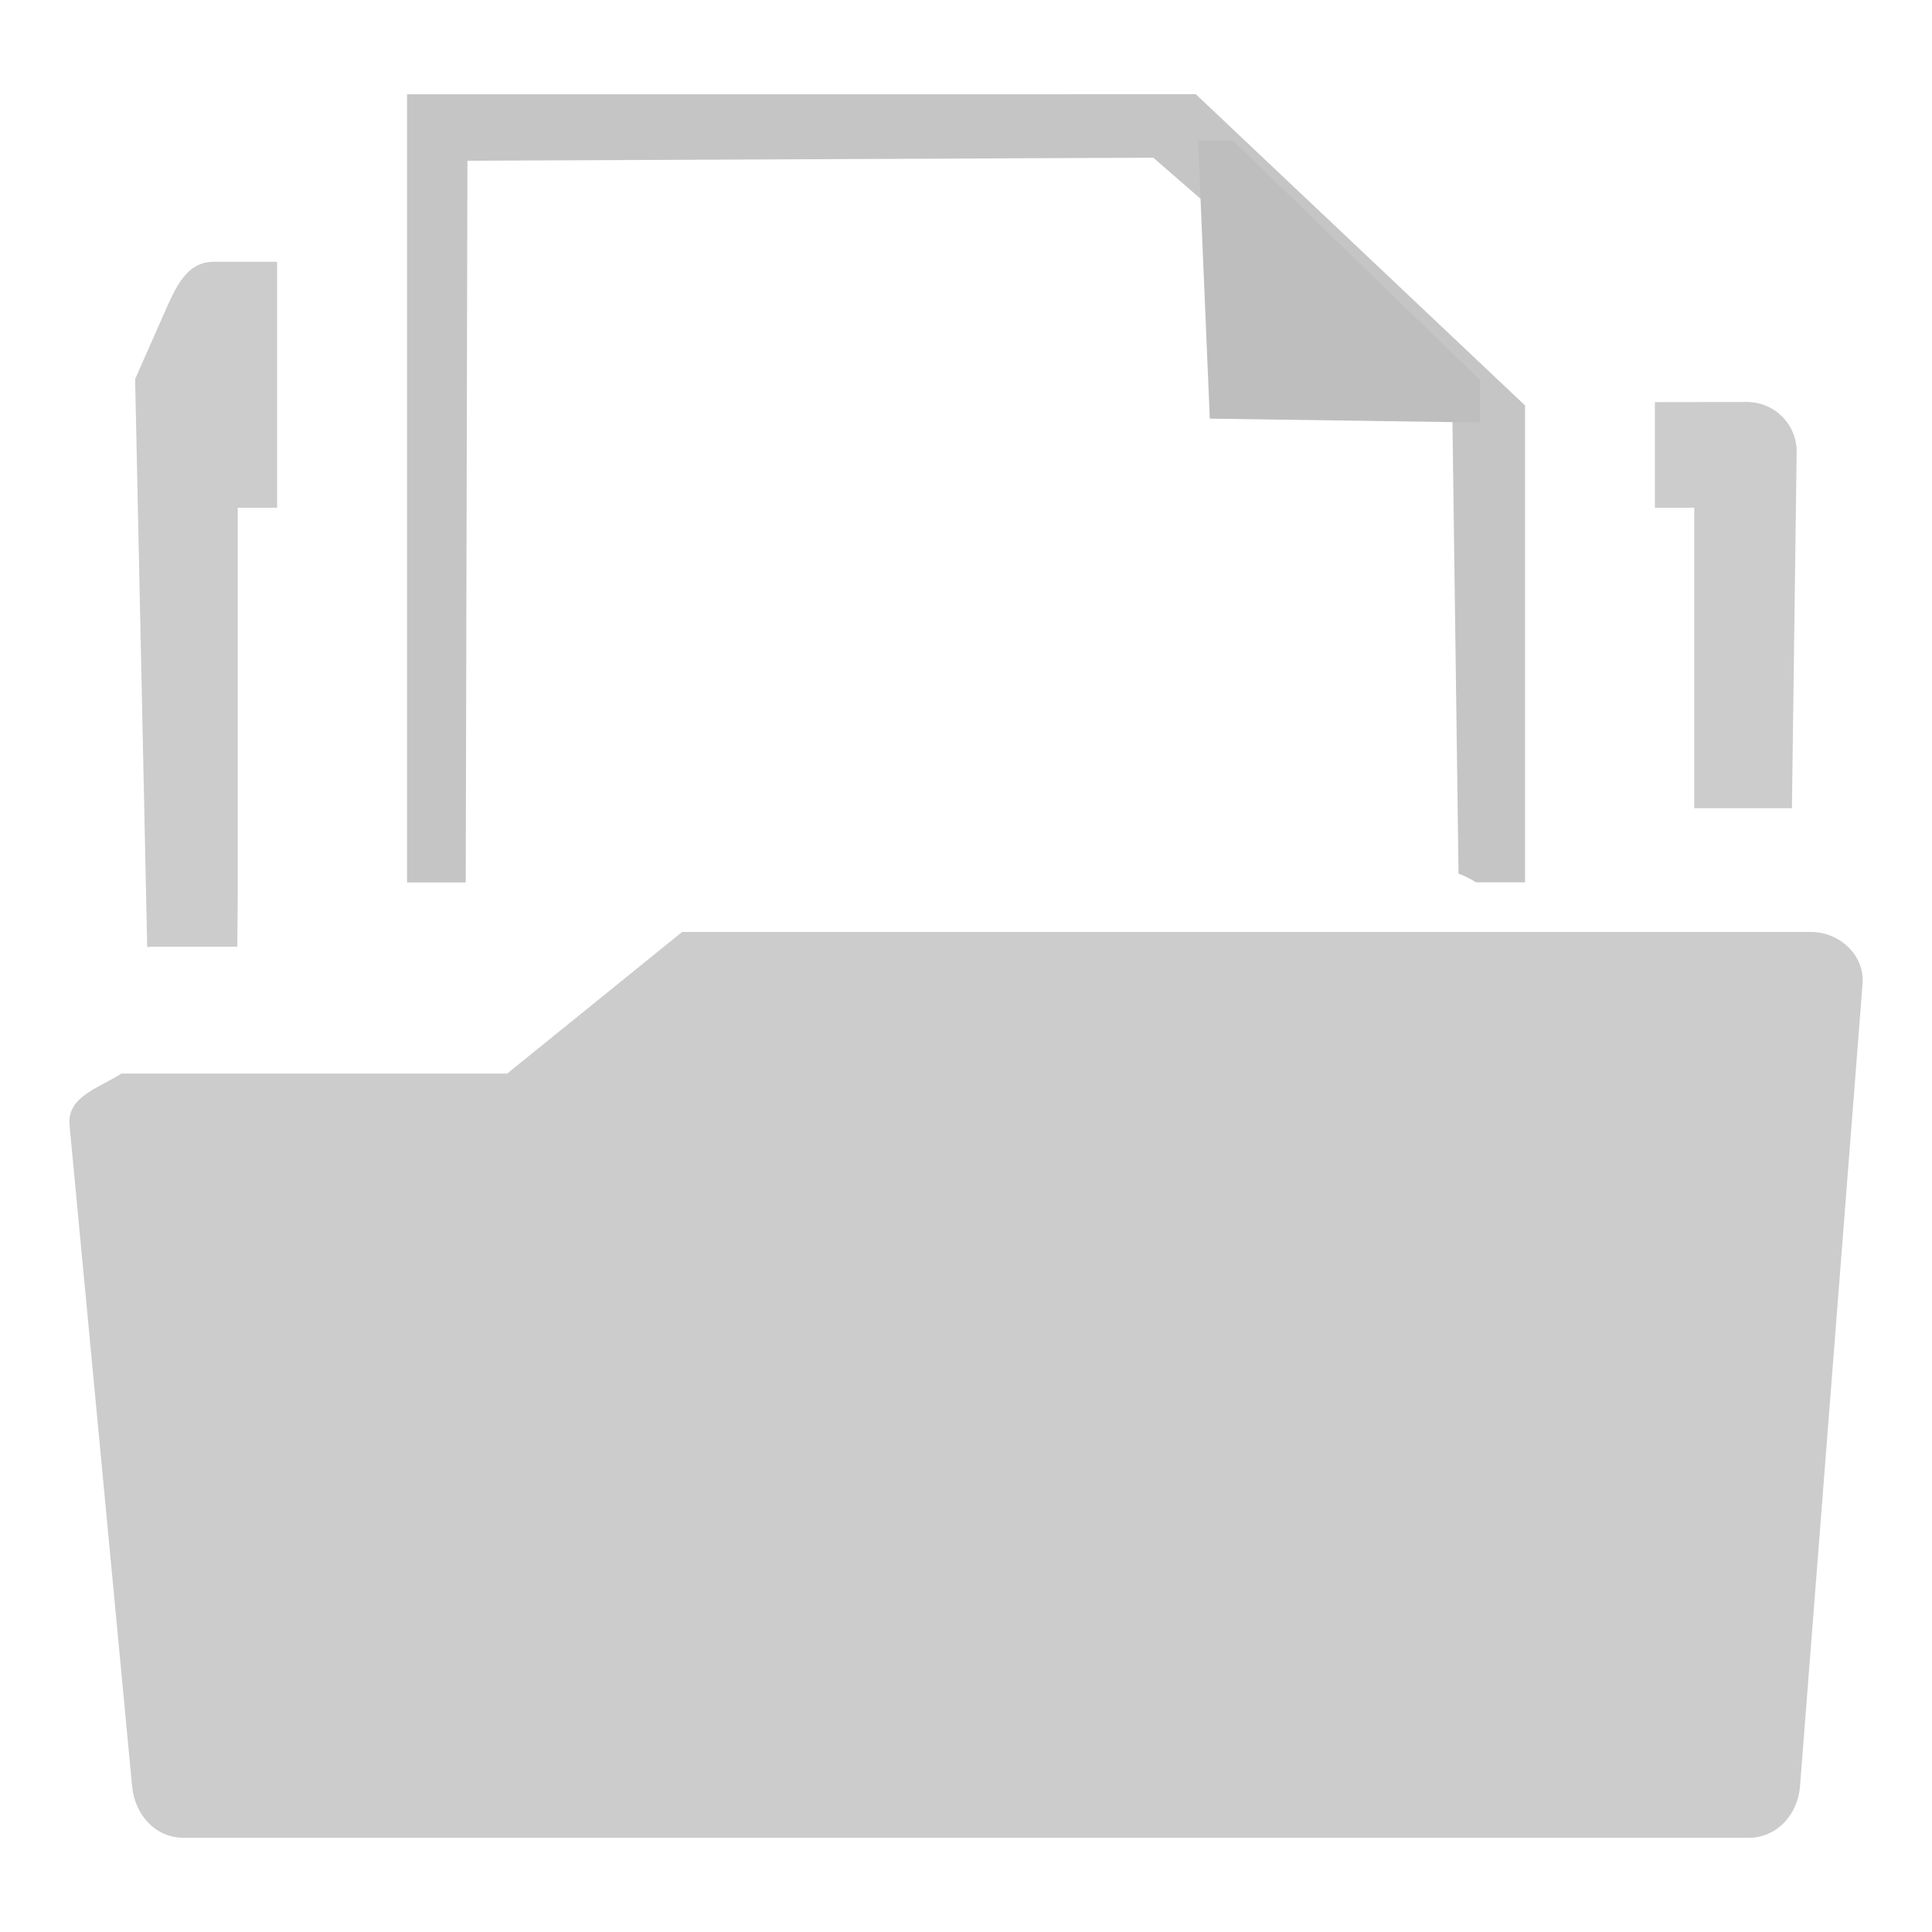
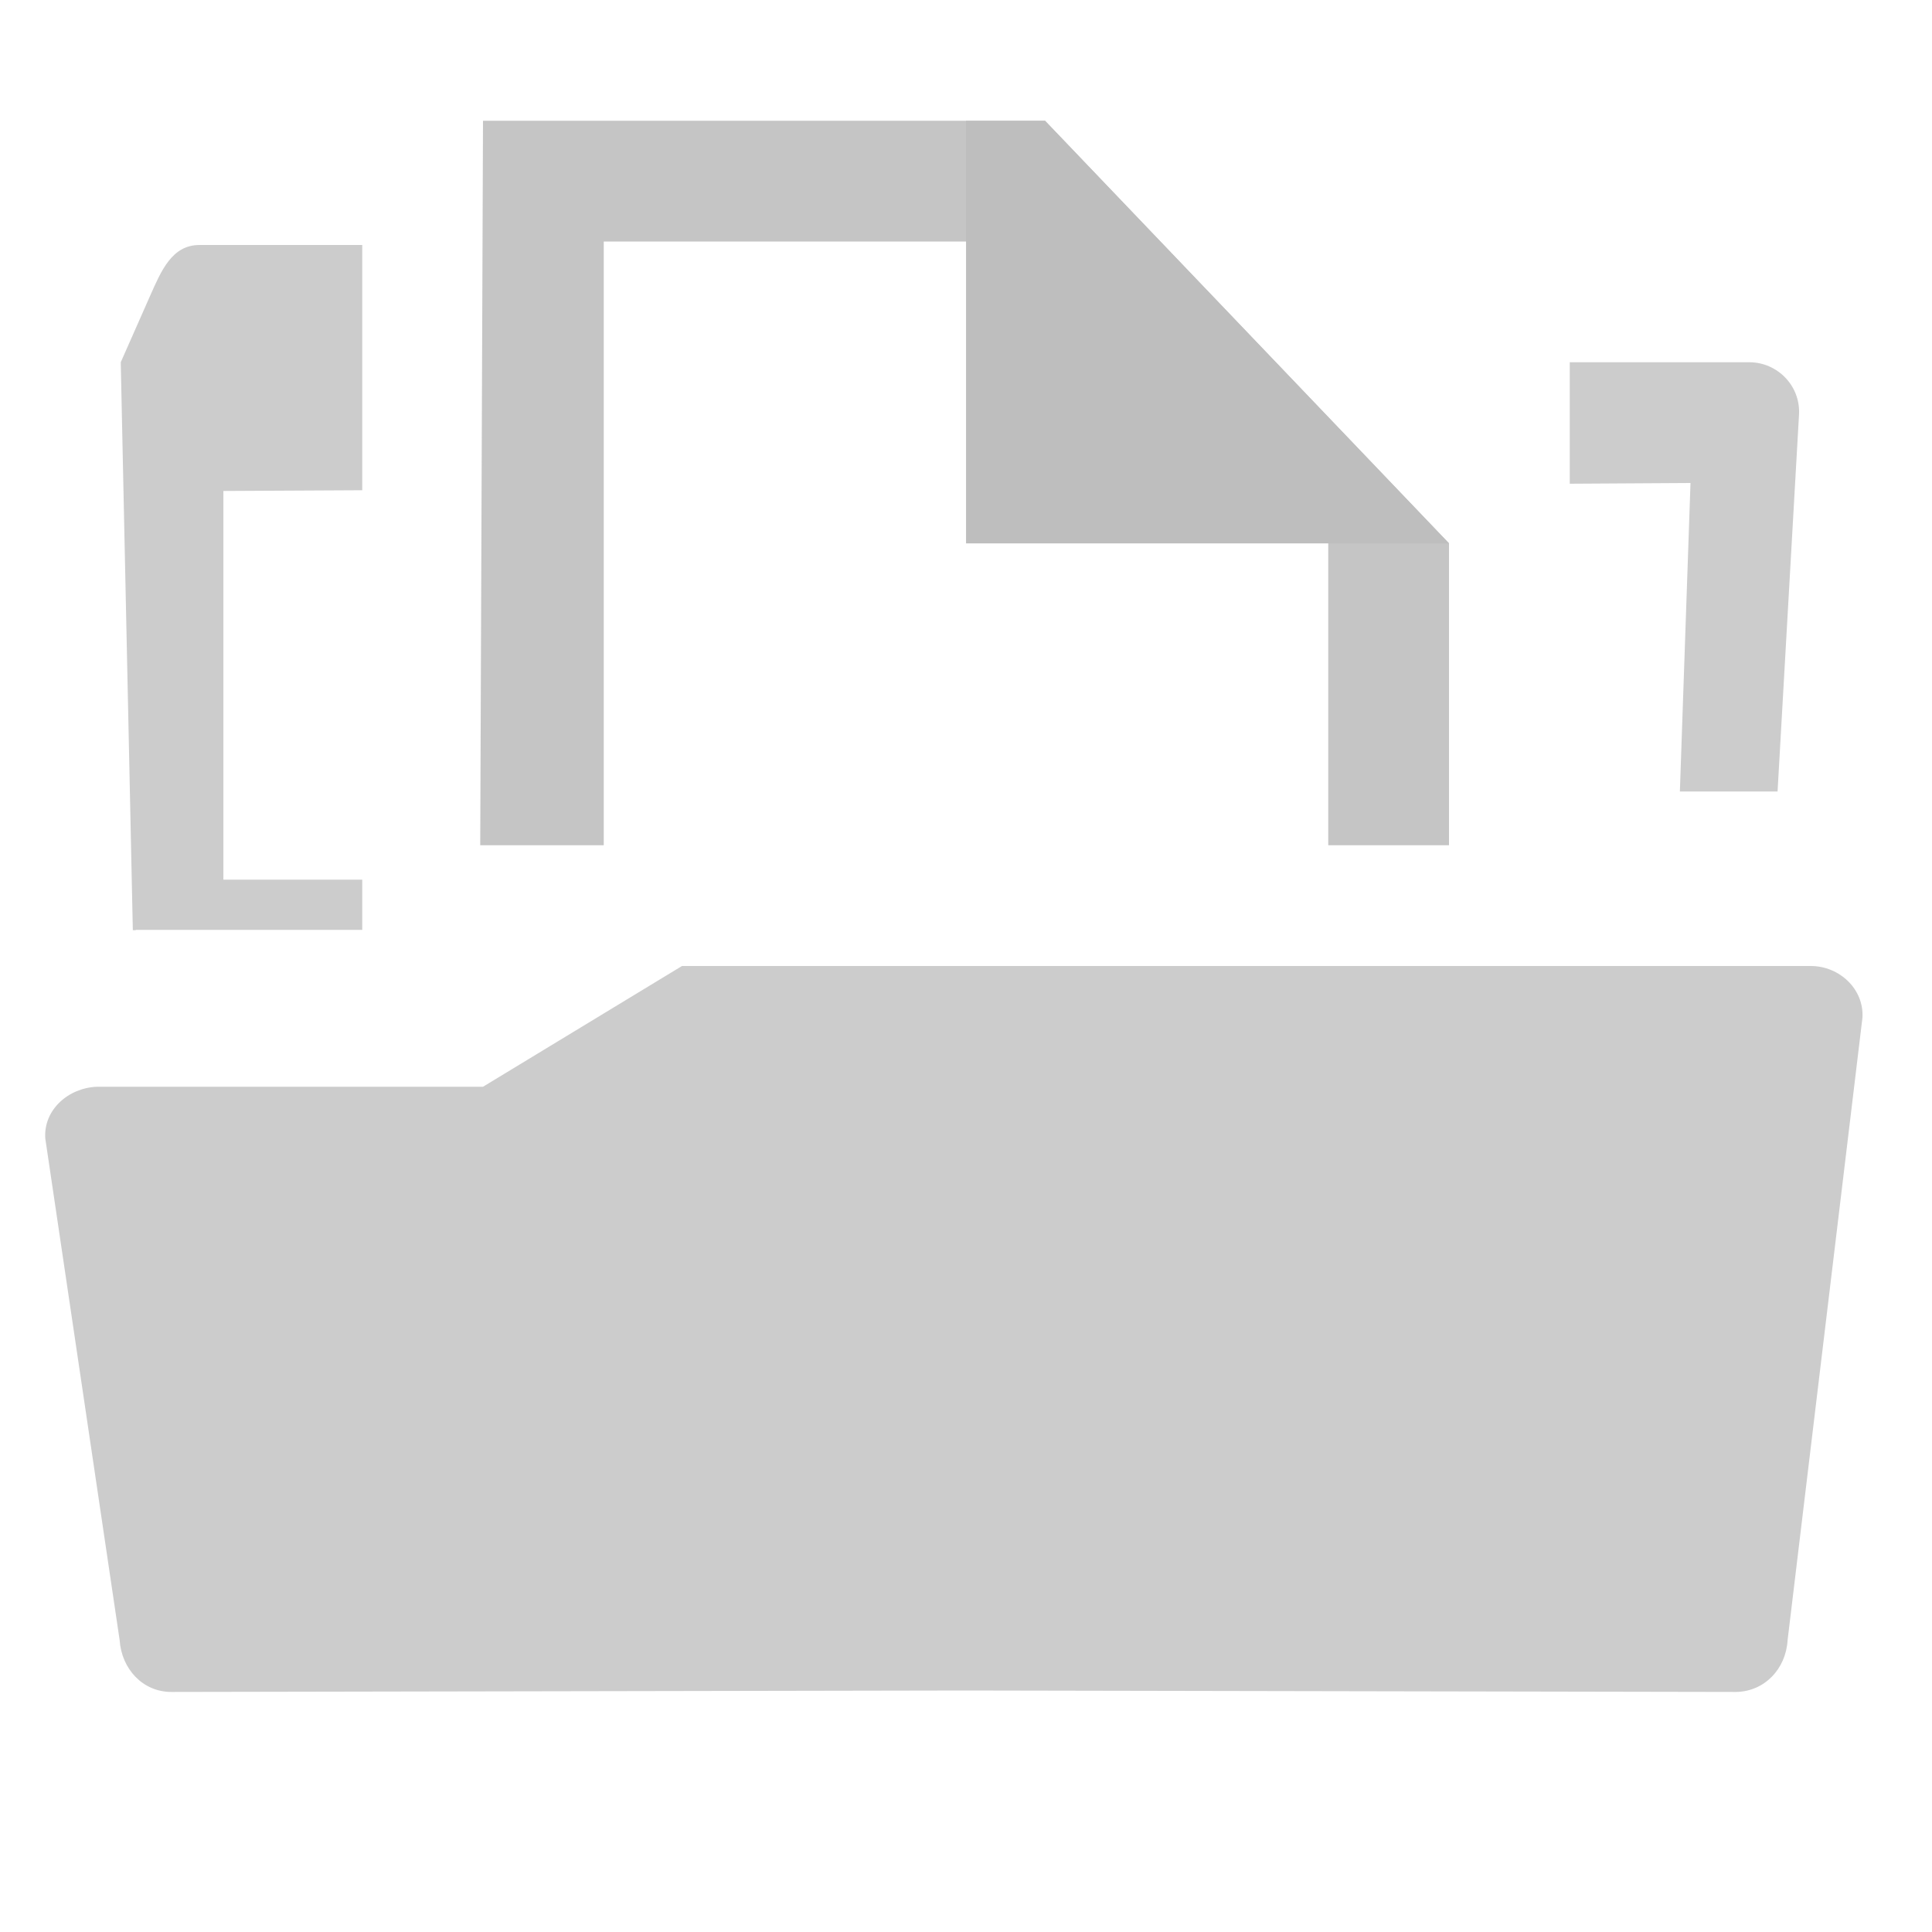
<svg xmlns="http://www.w3.org/2000/svg" height="16" width="16">
-   <path d="m1.771 2.168c-.228 0-.316.211-.412.428l-.24.543.1 4.703c.009-0.0.019.003.027-.002h.719l.004-.416v-3.219h.326v-2.037zm11.934 1.162v.875h.326v2.488h.809l.039-2.936c.01-.237-.182-.428-.41-.428z" fill="#ccc" />
-   <path d="m1.004 8.891h3.196l1.449-1.173h9.348c.237 0 .446.192.428.428l-.518 6.646c-.018.236-.191.428-.428.428h-12.957c-.237 0-.406-.192-.428-.428l-.518-5.472c-.022-.236.227-.302.428-.428z" fill="#ccc" />
-   <g fill="#bebebe">
-     <path d="m3.371.781v6.527h.486l.014-5.977 5.68-.025 2.477 2.152.051 3.777a.858.858 0 0 1 .145.072h.406v-3.949l-2.727-2.578z" fill-opacity=".902" />
-     <path d="m9.922 1.164.097 2.303 2.238.032v-.351l-2.045-1.983z" />
+   <g fill="#ccc" transform="translate(0 1)">
+     <path d="m1.652 2.029c-.228 0-.316.211-.412.428l-.24.543.1 4.703c.009-0.0.019.003.027-.002h1.873v-.416h-1.15v-3.219l1.15-.006v-2.031zm11.348.971v1.006l1-.006-.088 2.555h.809l.178-3.127c.01-.237-.182-.427-.41-.428z" transform="translate(0 -1)" />
+     <path d="m.804 8h3.196l1.648-1h9.348c.237 0 .442.191.428.428l-.62 5.156c-.014.237-.191.425-.428.428l-6.377-.012-6.58.012c-.237 0-.412-.191-.428-.428l-.616-4.156c-.016-.237.191-.419.428-.428z" />
+   </g>
+   <g fill="#bebebe" transform="matrix(.8257803 0 0 .8257803 18.58031 -2.825463)">
+     <path d="m4.0 0-.023 6h1.023v-5l3 0 3 2.5v2.5h1v-2.5l-3.346-3.5z" fill-opacity=".902" stroke-width=".826" transform="matrix(1.210976 0 0 1.210976 -22.50031 4.632544)" />
+     <path d="m-12.812 4.633v4.238h3.633 1.211l-4.051-4.238z" />
  </g>
</svg>
